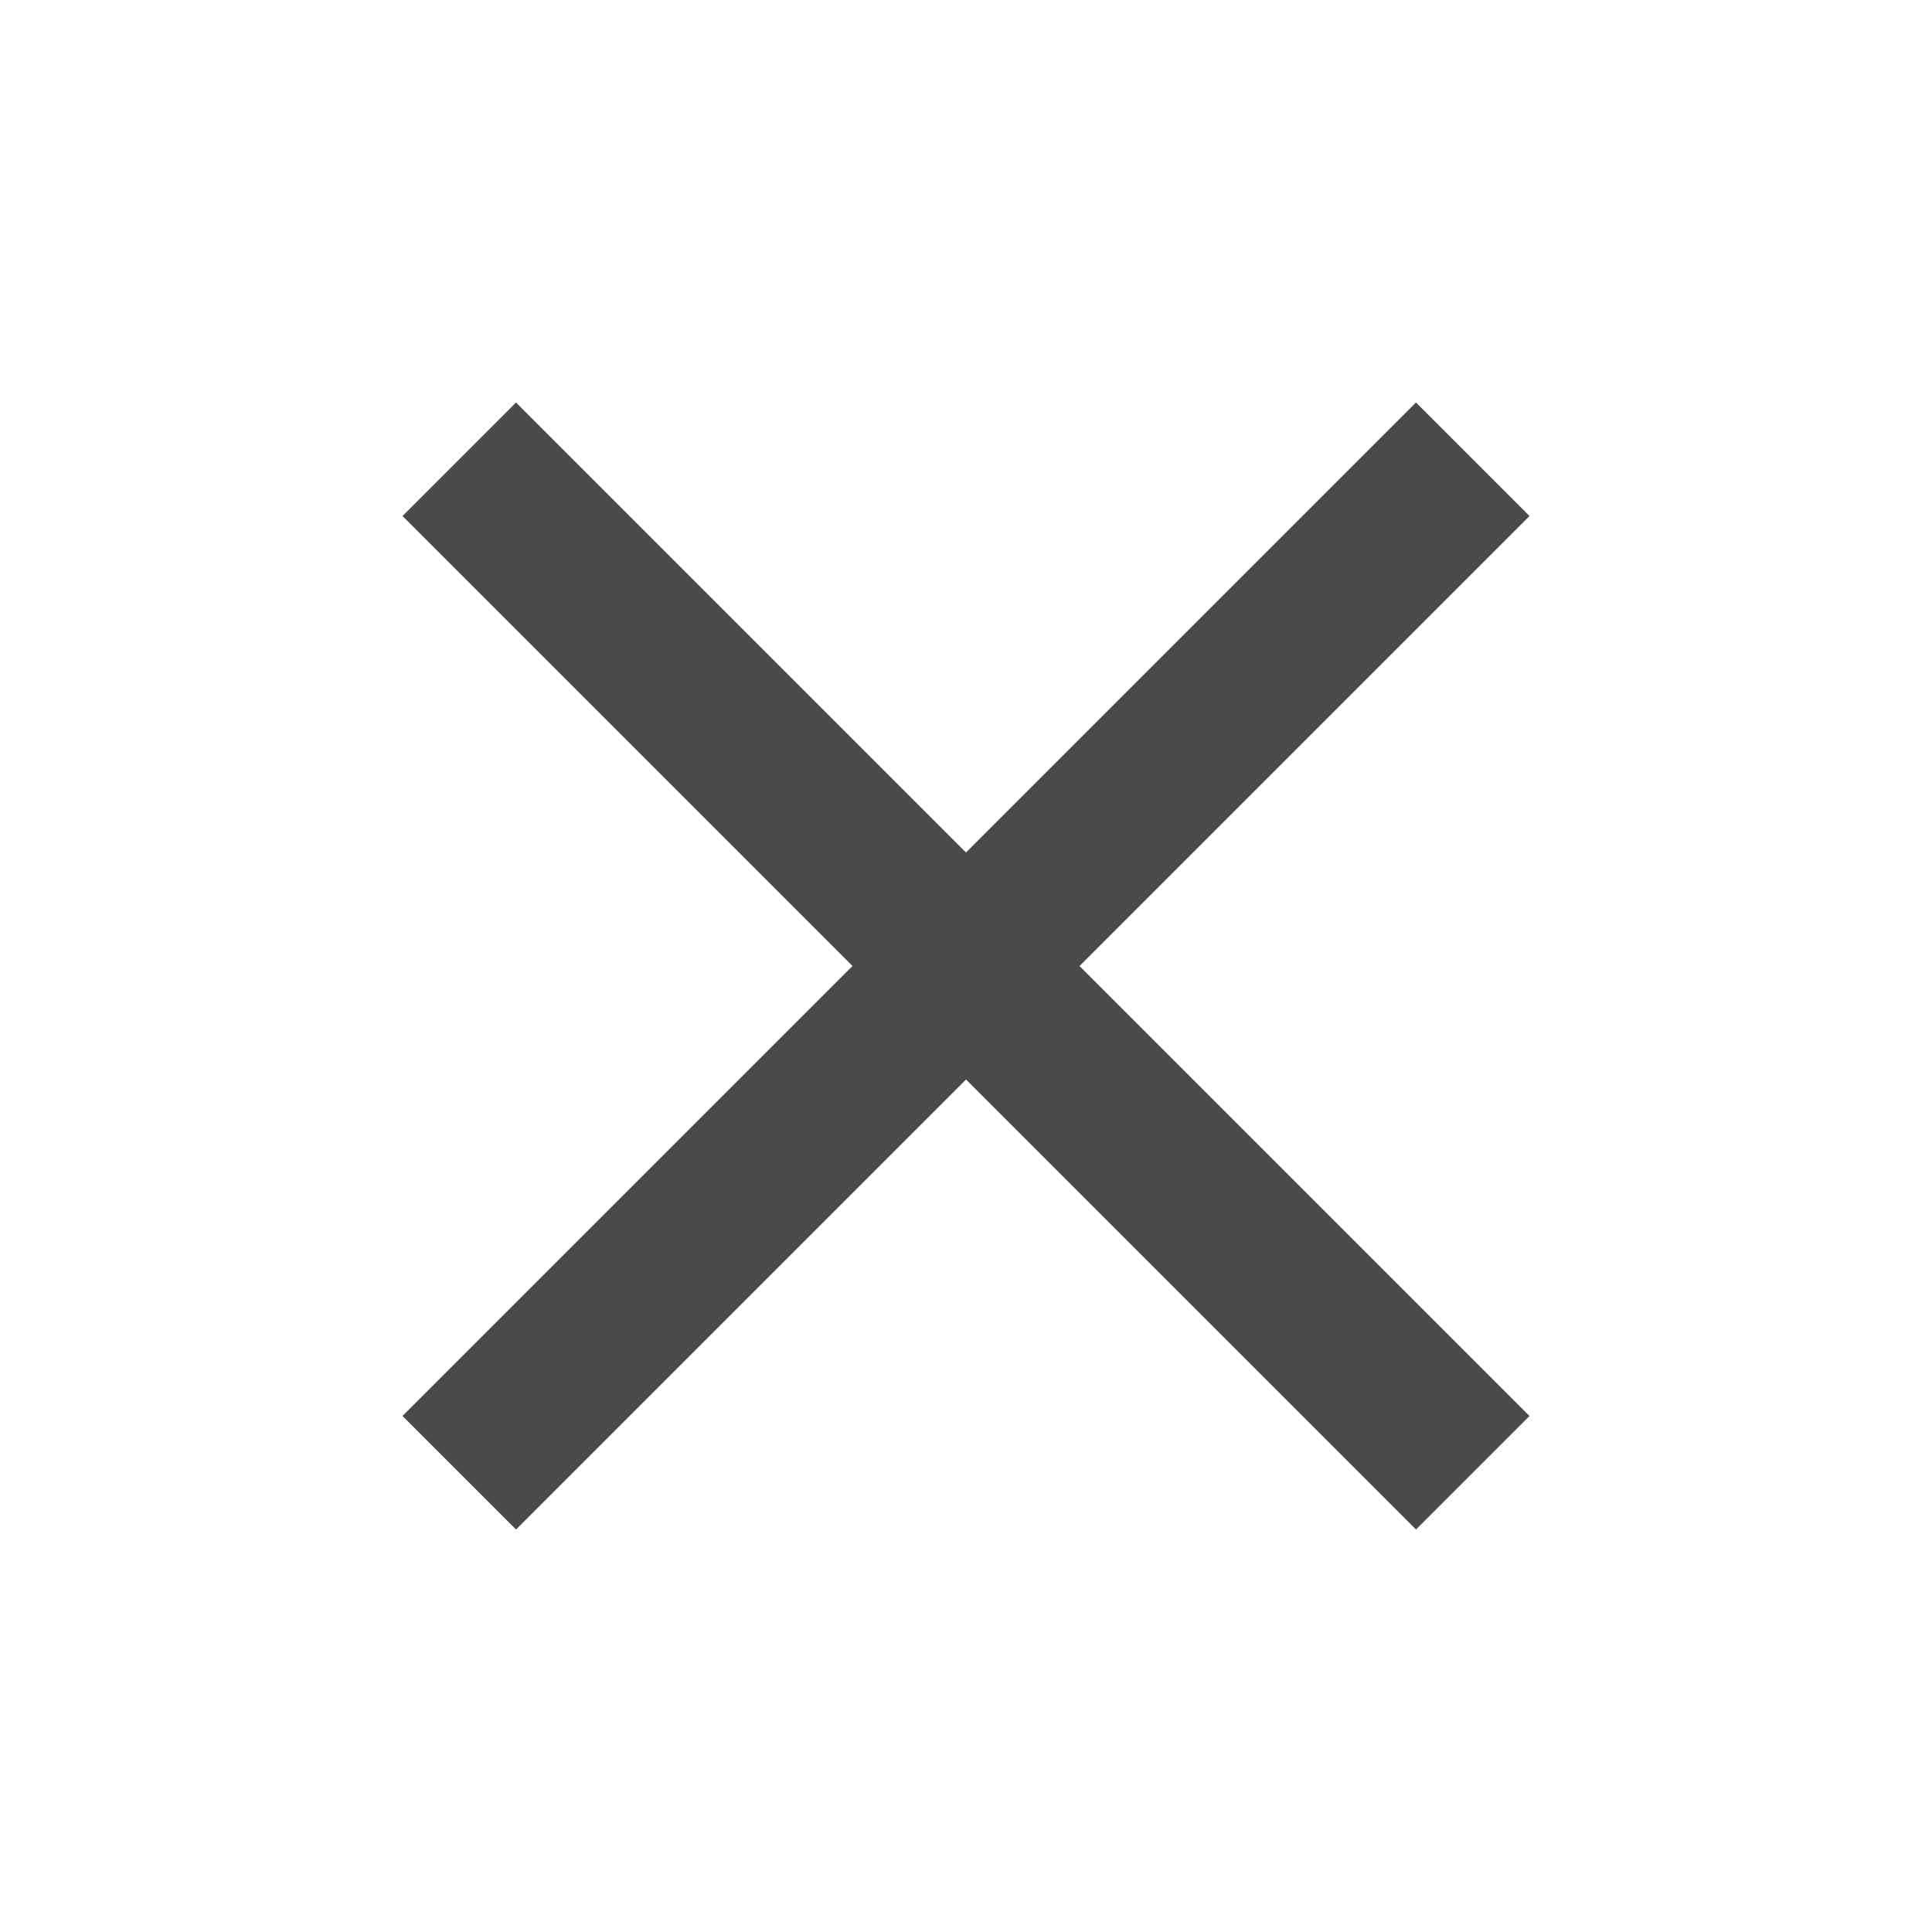
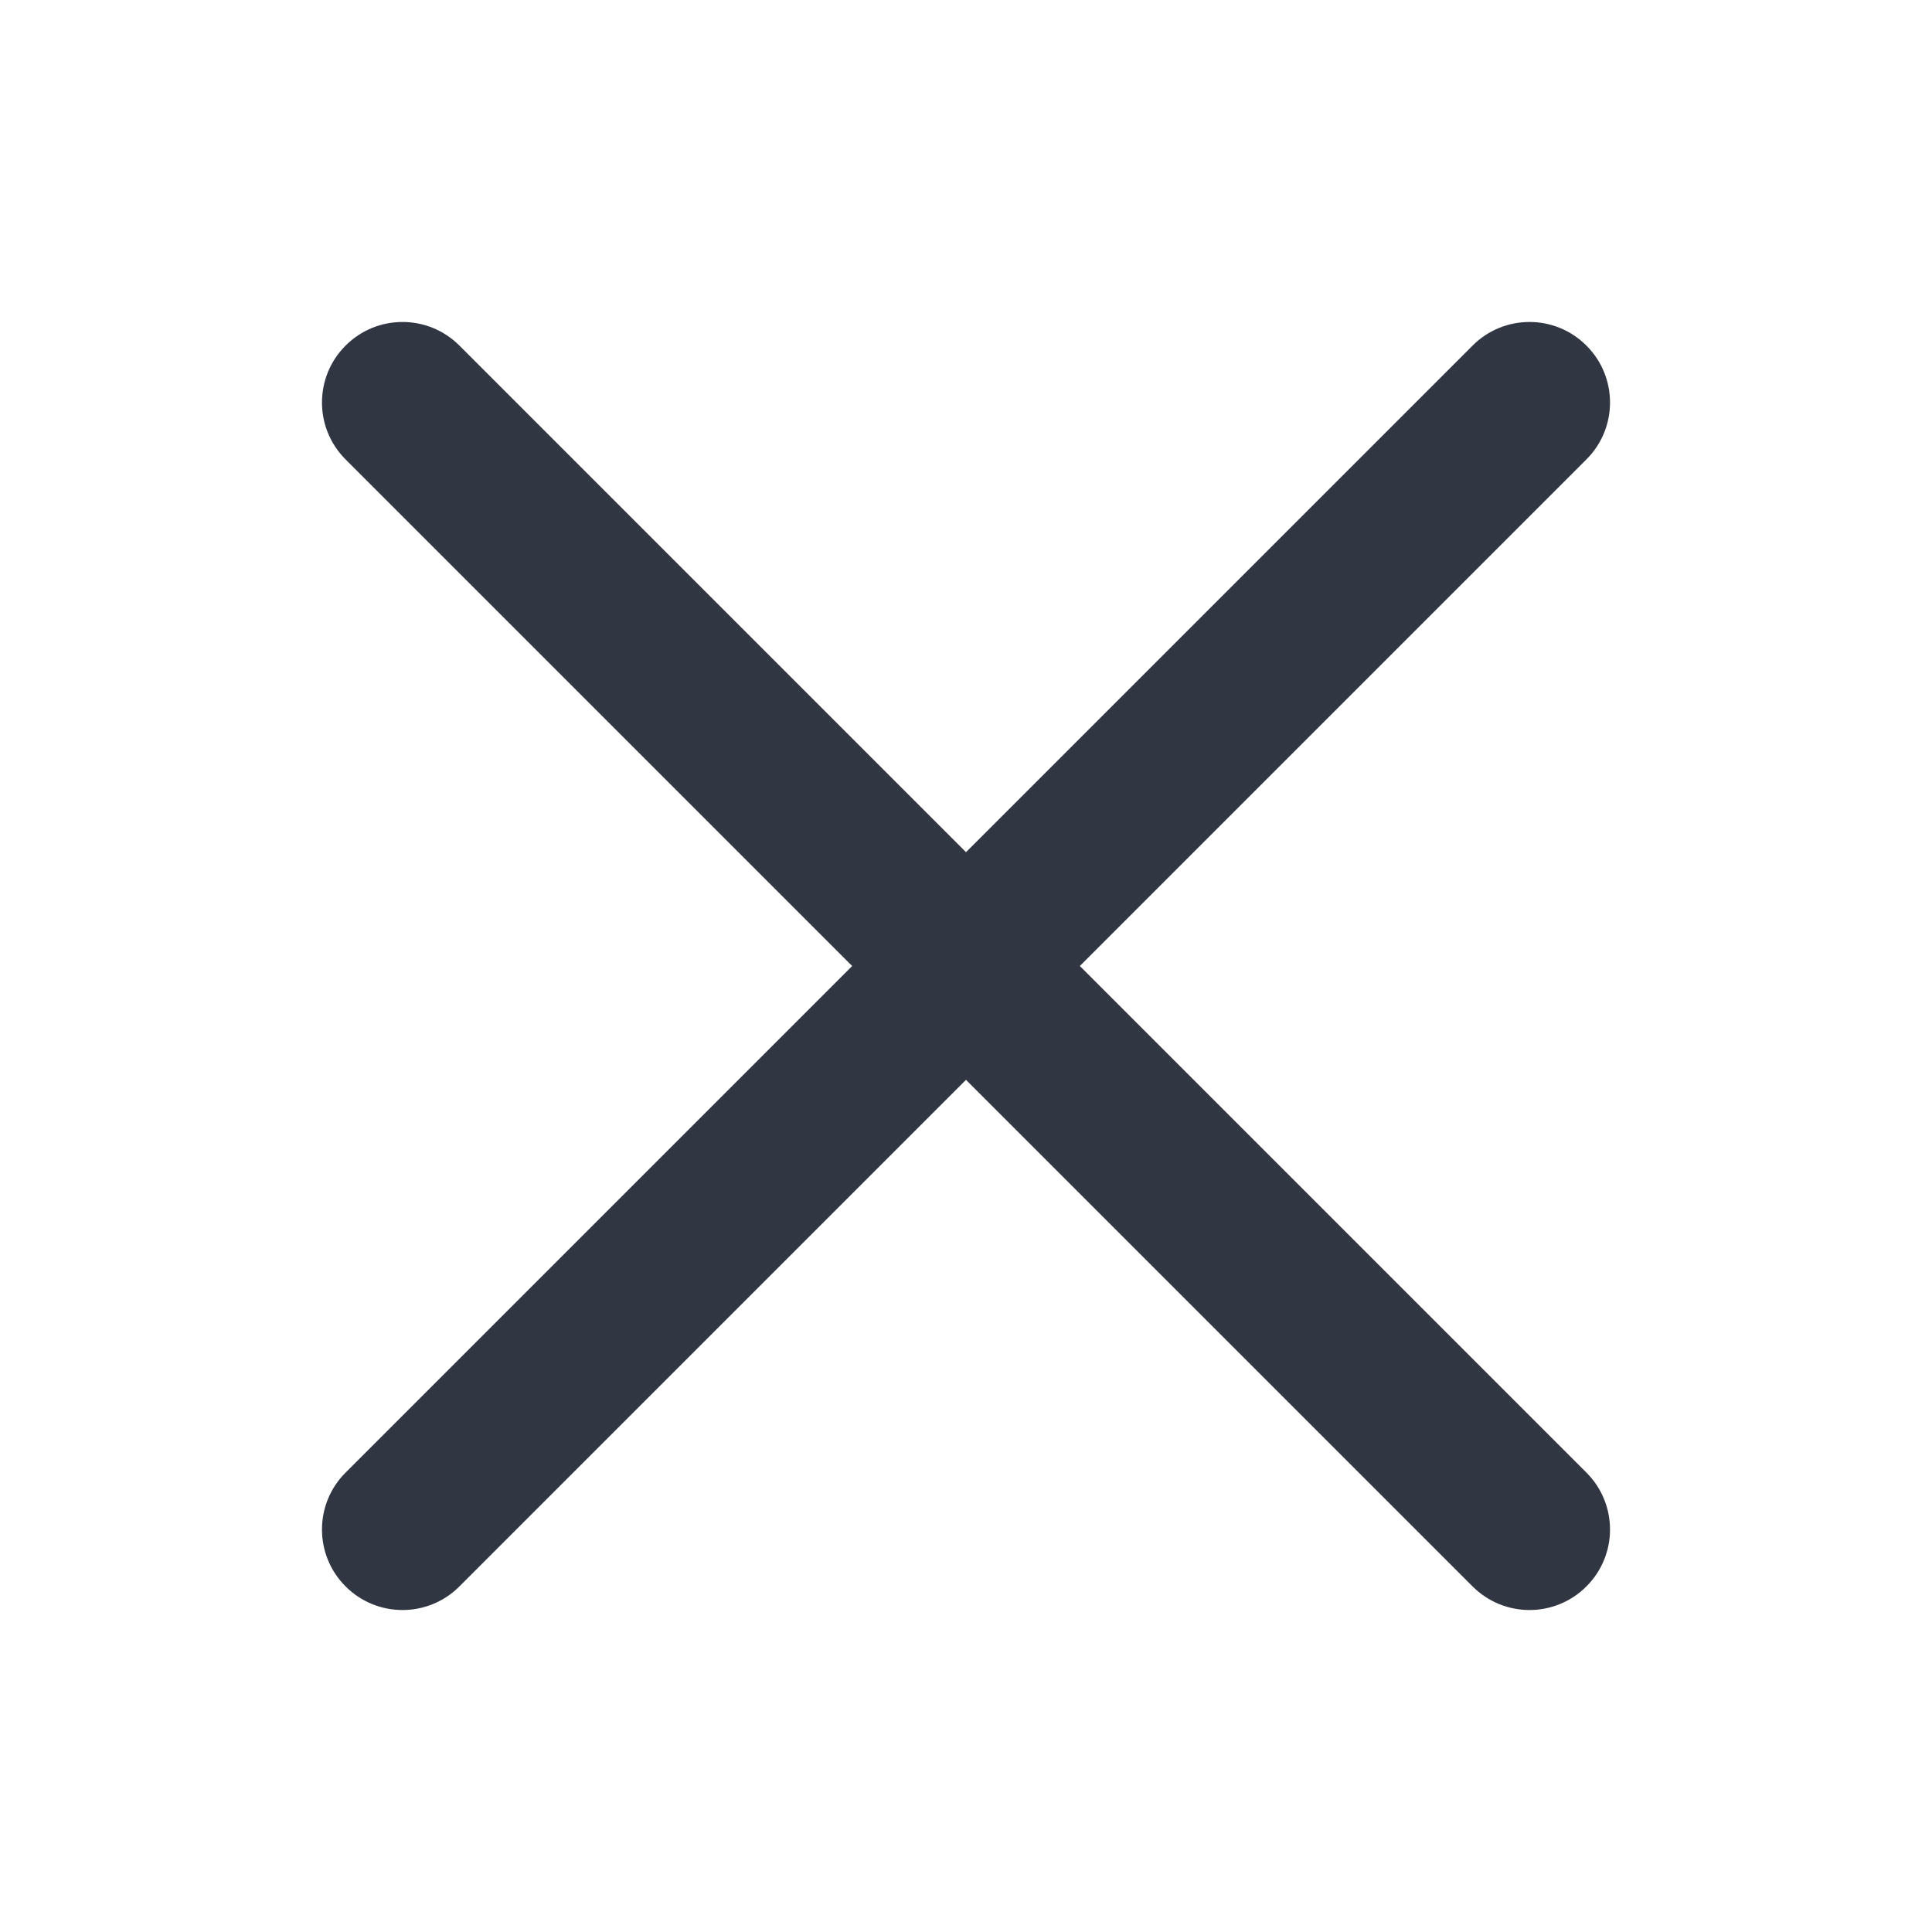
- <svg xmlns="http://www.w3.org/2000/svg" width="24" height="24" viewBox="0 0 24 24">
-   <g fill="none" fillRule="evenodd">
-     <g>
-       <g>
-         <path fill="#4A4A4A" fillRule="nonzero" d="M19 6.41L17.59 5 12 10.59 6.41 5 5 6.41 10.59 12 5 17.59 6.41 19 12 13.41 17.59 19 19 17.59 13.41 12z" transform="translate(-16 -16) translate(16 16)" />
-         <path d="M0 0L24 0 24 24 0 24z" transform="translate(-16 -16) translate(16 16)" />
-       </g>
-     </g>
-   </g>
+ <svg xmlns="http://www.w3.org/2000/svg" width="24" height="24" viewBox="0 0 24 24" fill="none">
+   <path fill-rule="evenodd" clip-rule="evenodd" d="M5.707 4.293C5.317 3.902 4.683 3.902 4.293 4.293C3.902 4.683 3.902 5.317 4.293 5.707L10.586 12L4.293 18.293C3.902 18.683 3.902 19.317 4.293 19.707C4.683 20.098 5.317 20.098 5.707 19.707L12 13.414L18.293 19.707C18.683 20.098 19.317 20.098 19.707 19.707C20.098 19.317 20.098 18.683 19.707 18.293L13.414 12L19.707 5.707C20.098 5.317 20.098 4.683 19.707 4.293C19.317 3.902 18.683 3.902 18.293 4.293L12 10.586L5.707 4.293Z" fill="#303642" />
</svg>
